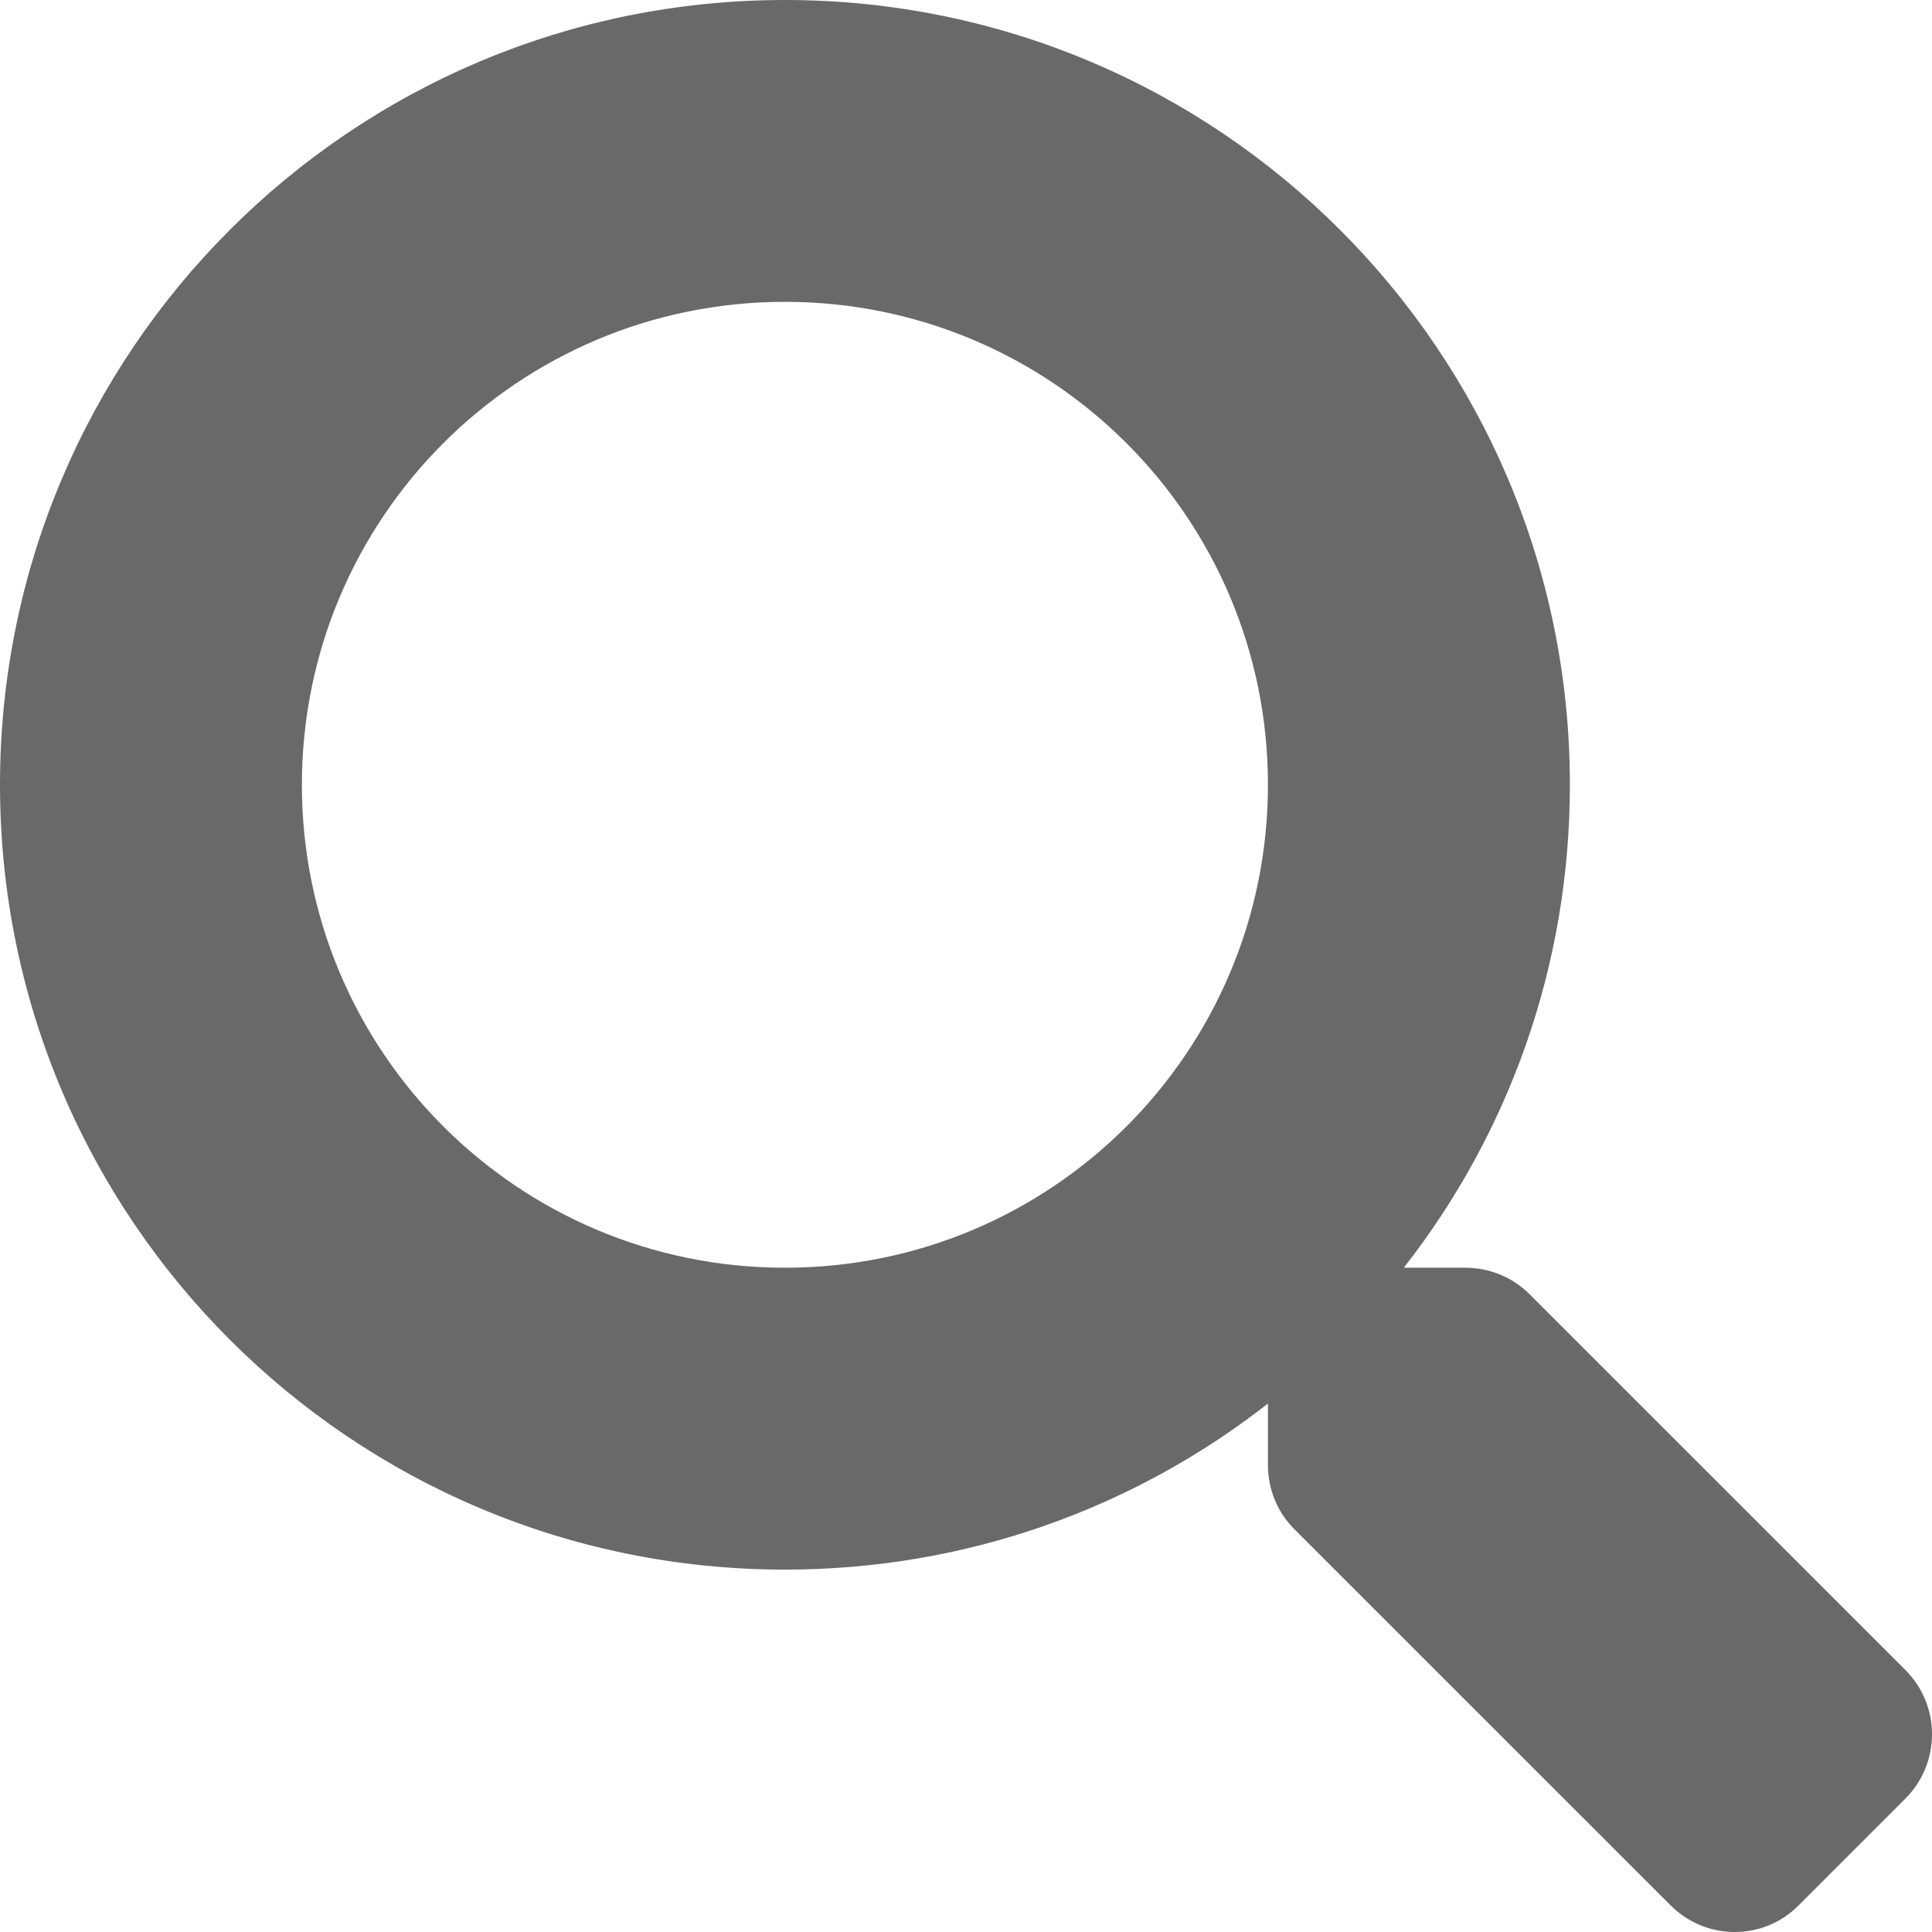
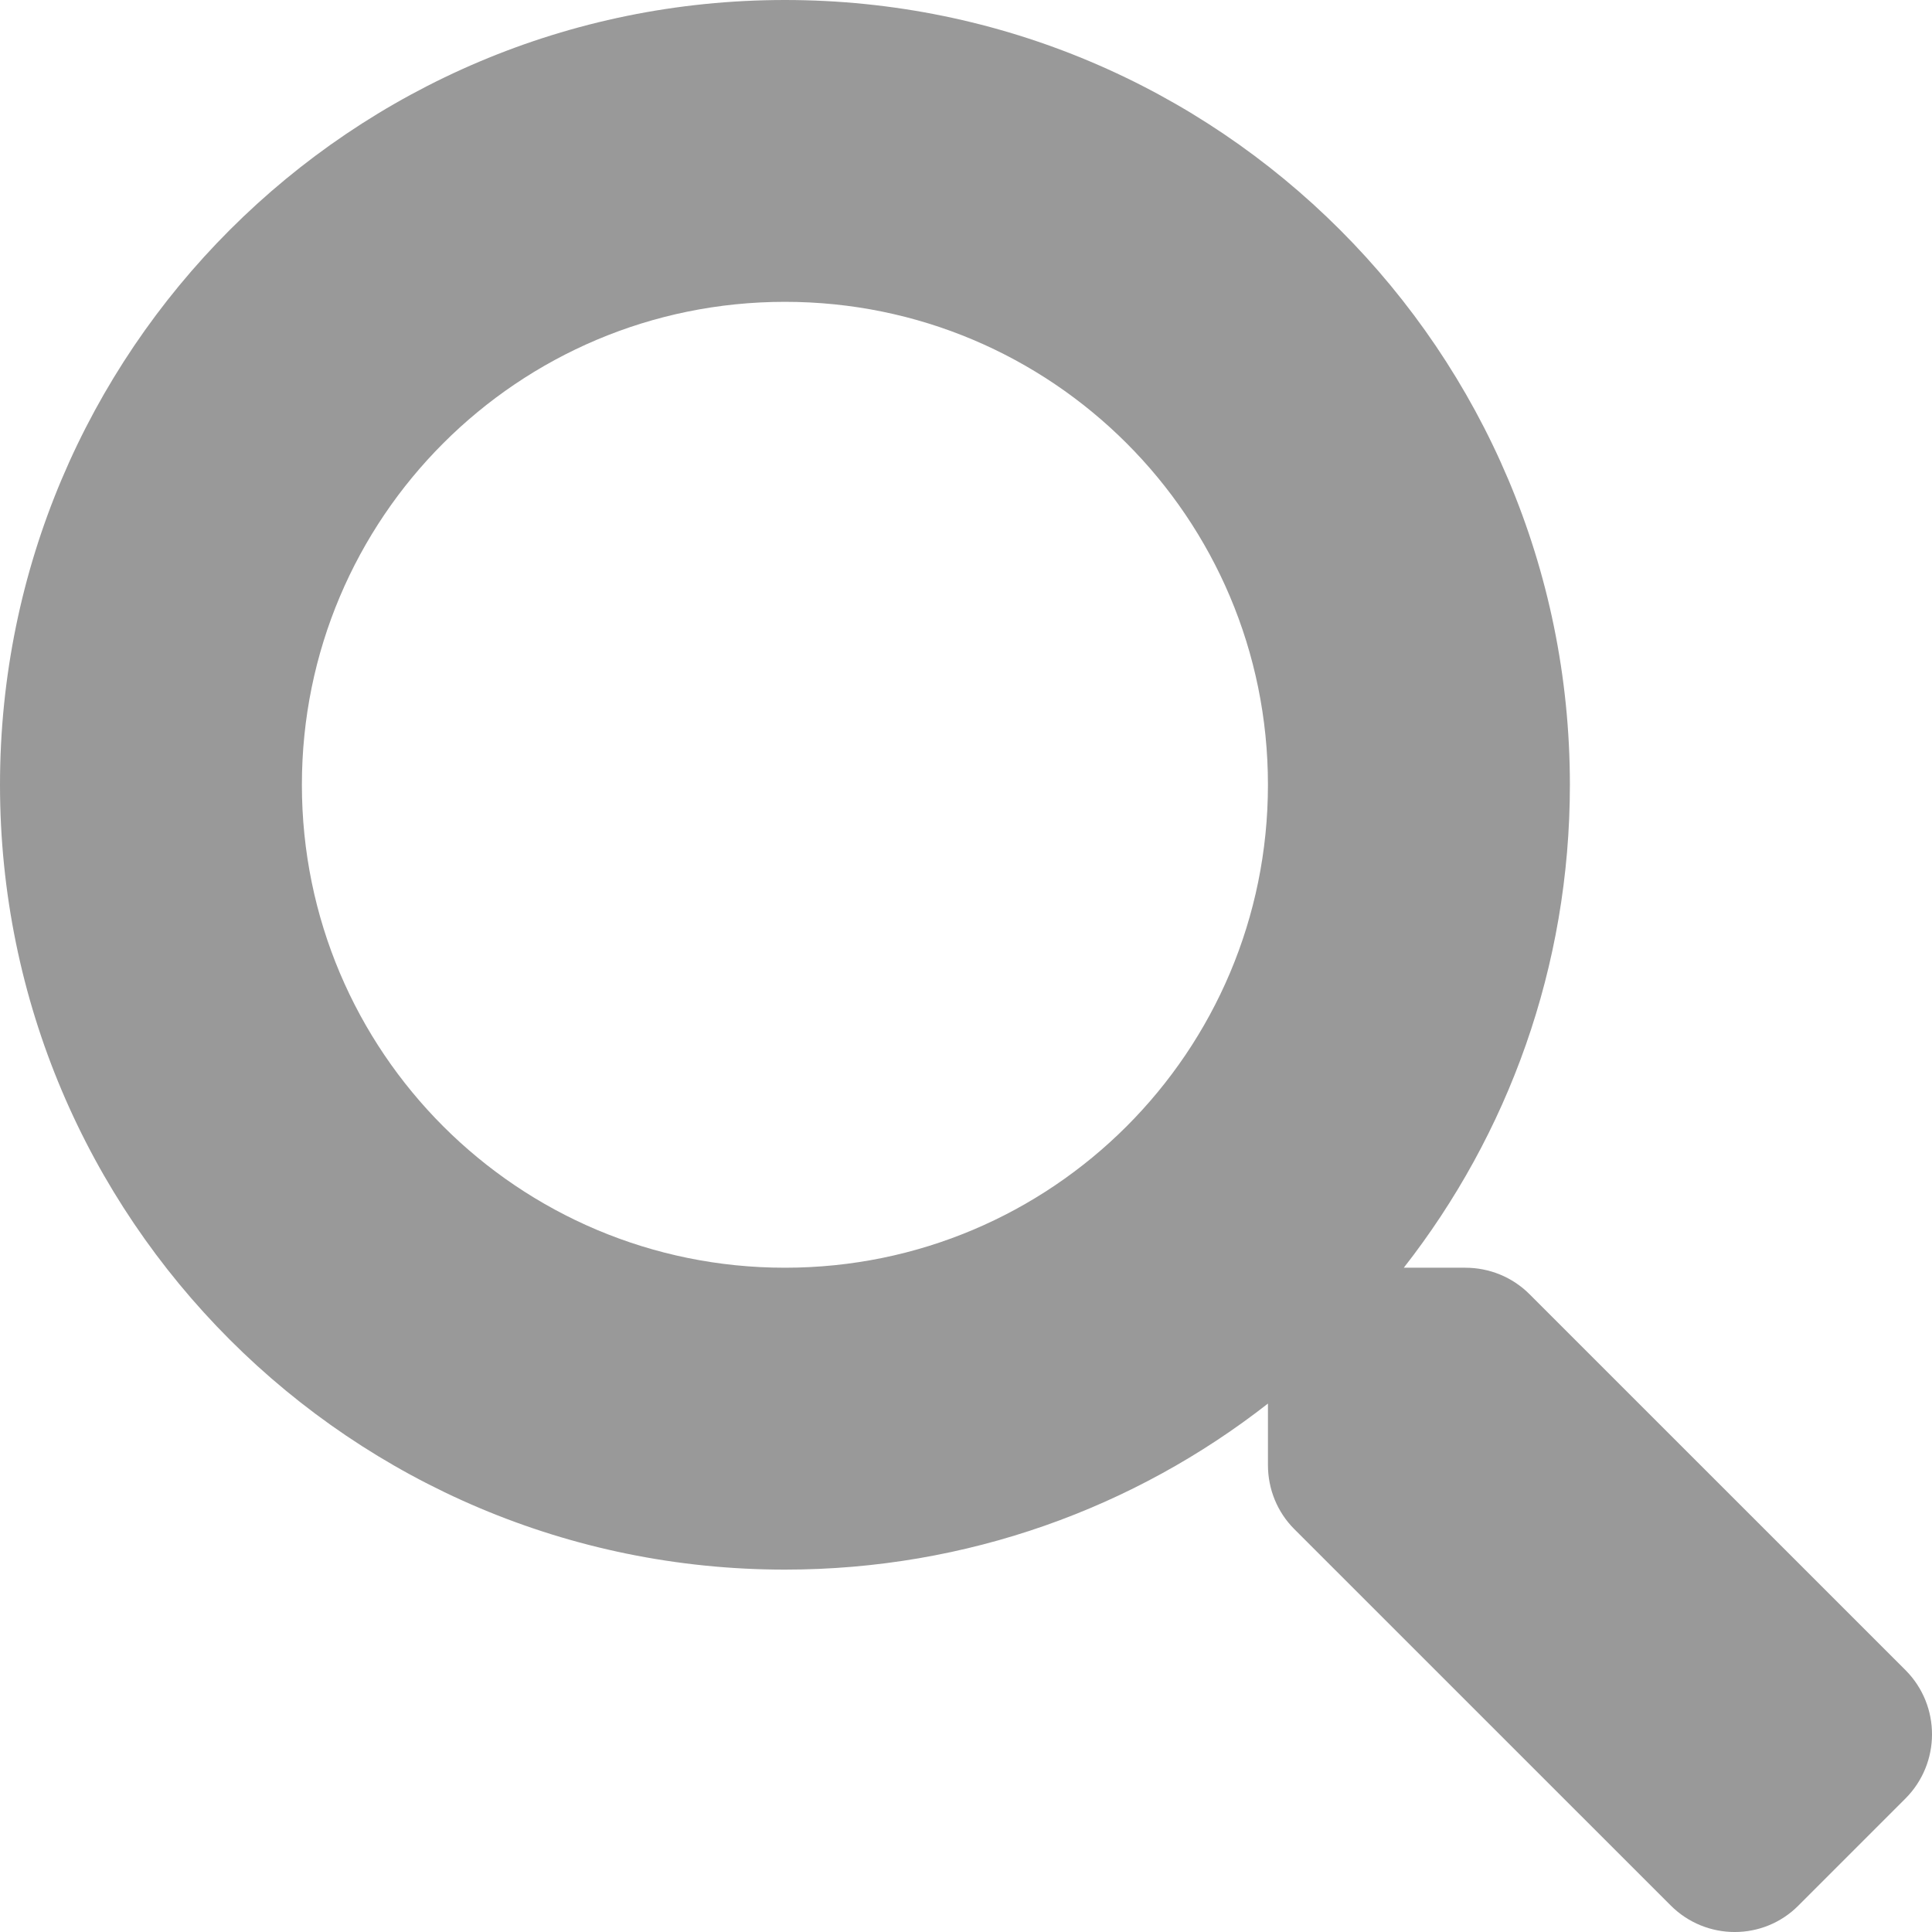
<svg xmlns="http://www.w3.org/2000/svg" width="35" height="35" viewBox="0 0 35 35" fill="none">
-   <path d="M34.524 30.26L27.708 23.445C27.4 23.137 26.983 22.966 26.546 22.966H25.431C27.318 20.554 28.44 17.519 28.44 14.217C28.44 6.364 22.075 0 14.22 0C6.365 0 0 6.364 0 14.217C0 22.071 6.365 28.435 14.22 28.435C17.522 28.435 20.557 27.314 22.97 25.427V26.541C22.97 26.979 23.141 27.396 23.449 27.703L30.265 34.518C30.907 35.161 31.947 35.161 32.583 34.518L34.517 32.584C35.16 31.941 35.16 30.902 34.524 30.26ZM14.22 22.966C9.386 22.966 5.469 19.057 5.469 14.217C5.469 9.385 9.38 5.468 14.22 5.468C19.053 5.468 22.97 9.378 22.97 14.217C22.97 19.05 19.06 22.966 14.22 22.966Z" fill="#696969" />
+   <path d="M34.524 30.26L27.708 23.445C27.4 23.137 26.983 22.966 26.546 22.966H25.431C27.318 20.554 28.44 17.519 28.44 14.217C28.44 6.364 22.075 0 14.22 0C6.365 0 0 6.364 0 14.217C0 22.071 6.365 28.435 14.22 28.435C17.522 28.435 20.557 27.314 22.97 25.427V26.541C22.97 26.979 23.141 27.396 23.449 27.703L30.265 34.518C30.907 35.161 31.947 35.161 32.583 34.518L34.517 32.584C35.16 31.941 35.16 30.902 34.524 30.26ZM14.22 22.966C9.386 22.966 5.469 19.057 5.469 14.217C5.469 9.385 9.38 5.468 14.22 5.468C19.053 5.468 22.97 9.378 22.97 14.217C22.97 19.05 19.06 22.966 14.22 22.966Z" fill="#999999" />
</svg>
